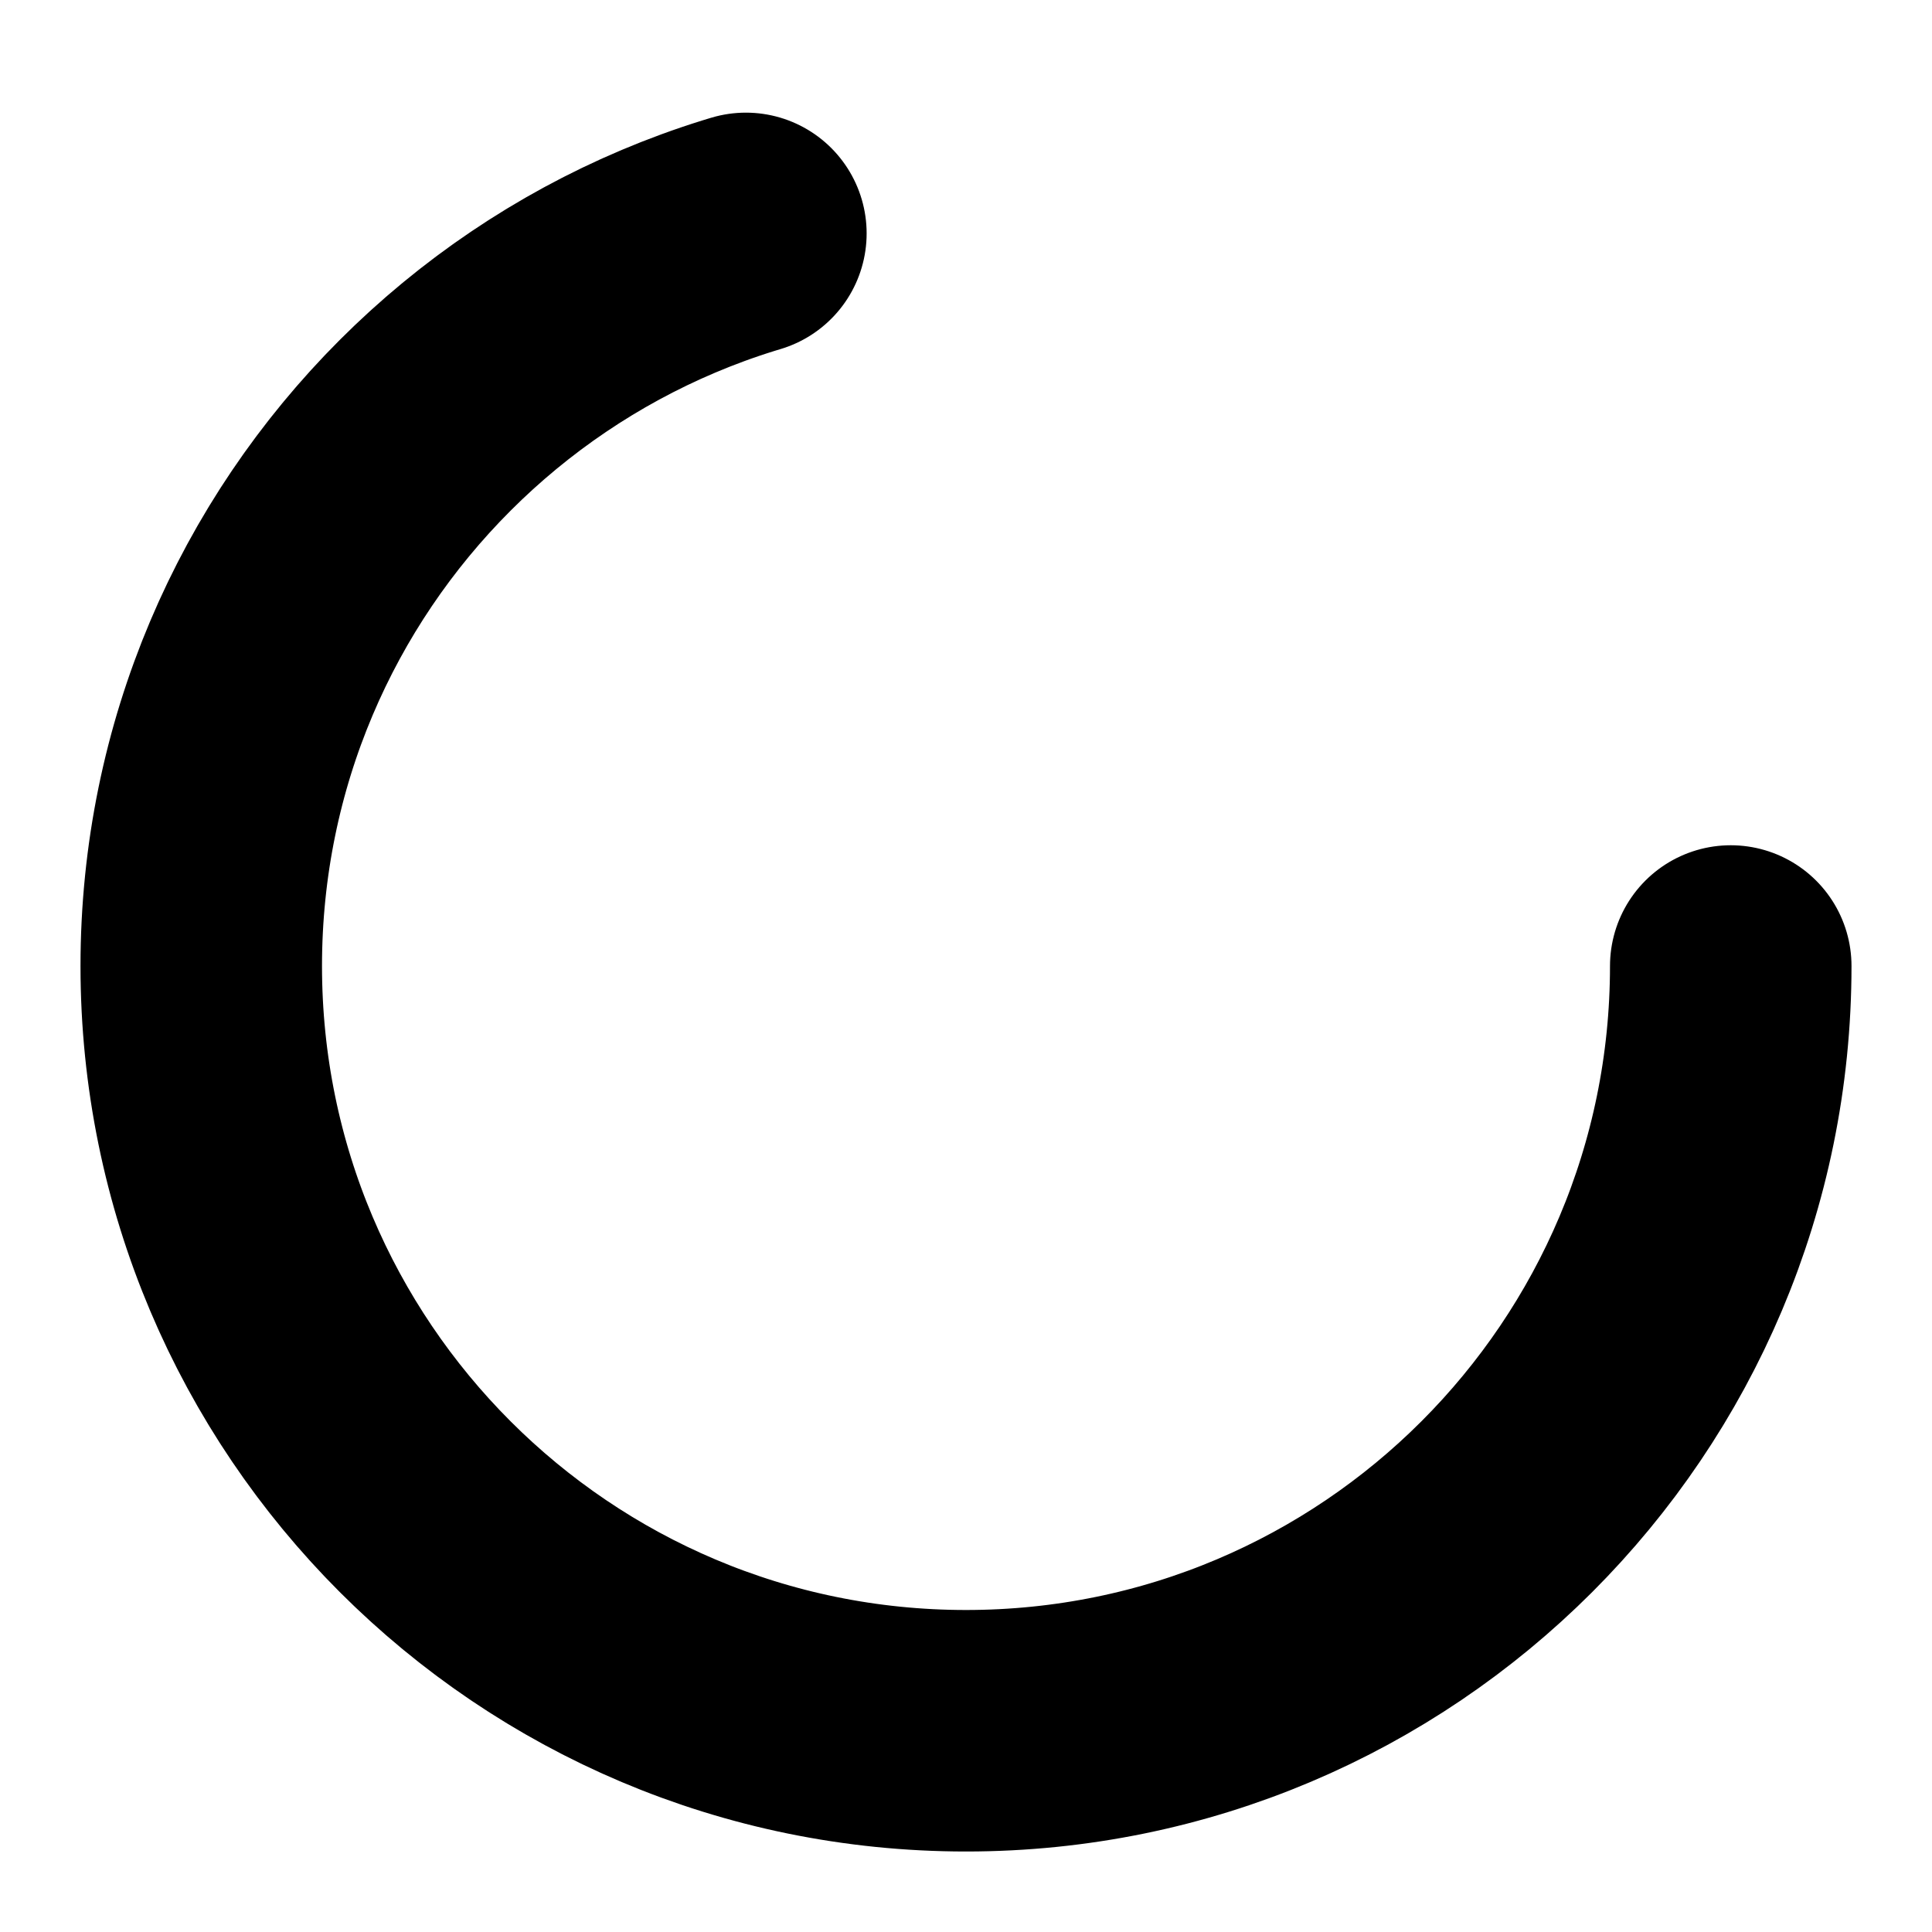
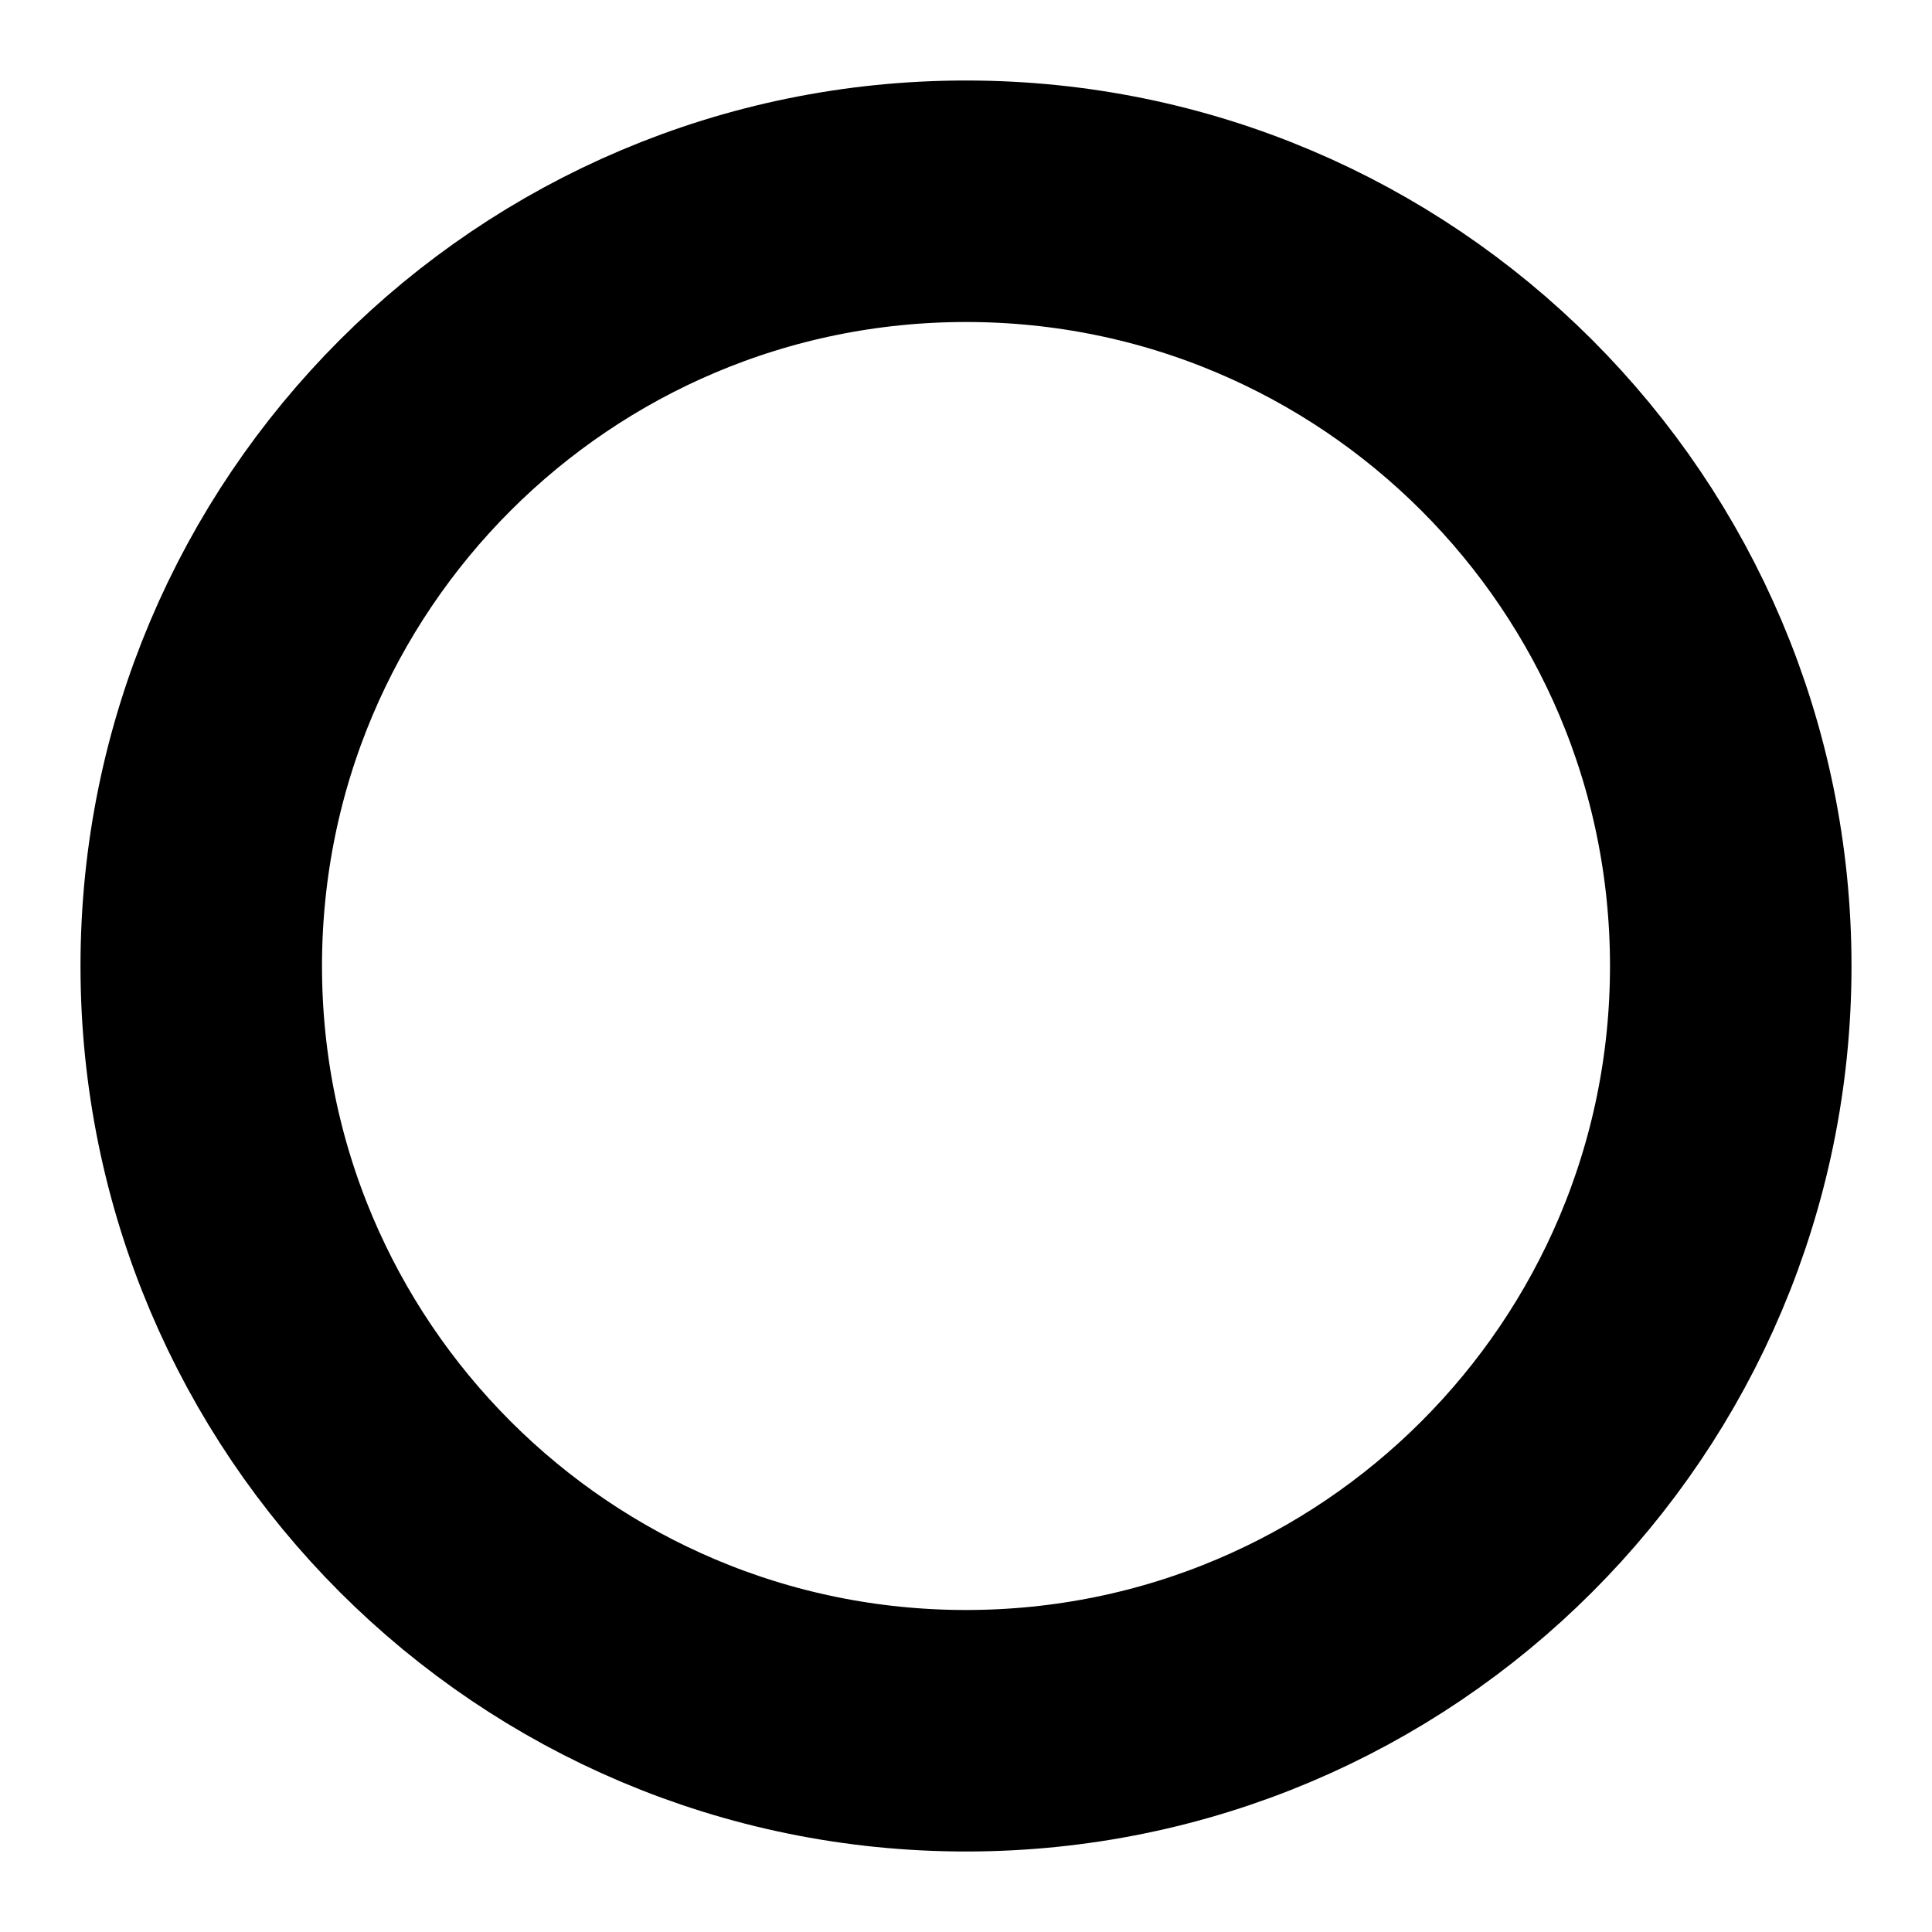
<svg xmlns="http://www.w3.org/2000/svg" width="1em" height="1em" viewBox="0 0 24 24">
  <g stroke="currentColor">
-     <circle cx="12" cy="12" r="9.5" fill="none" stroke-linecap="round" stroke-width="3" stroke-dasharray="42 150" stroke-dashoffset="0">
-             
-         </circle>
+     <circle cx="12" cy="12" r="9.5" fill="none" stroke-linecap="round" stroke-width="3">
+       <animate attributeName="stroke-dasharray" calcMode="spline" dur="1.5s" keySplines="0.42,0,0.58,1;0.42,0,0.58,1;0.42,0,0.58,1" keyTimes="0;0.475;0.95;1" repeatCount="indefinite" values="0 150;42 150;42 150;42 150" />
+       <animate attributeName="stroke-dashoffset" calcMode="spline" dur="1.5s" keySplines="0.42,0,0.58,1;0.42,0,0.58,1;0.42,0,0.58,1" keyTimes="0;0.475;0.95;1" repeatCount="indefinite" values="0;-16;-59;-59" />
+     </circle>
+     <animateTransform attributeName="transform" dur="2s" repeatCount="indefinite" type="rotate" values="0 12 12;360 12 12" />
  </g>
</svg>
